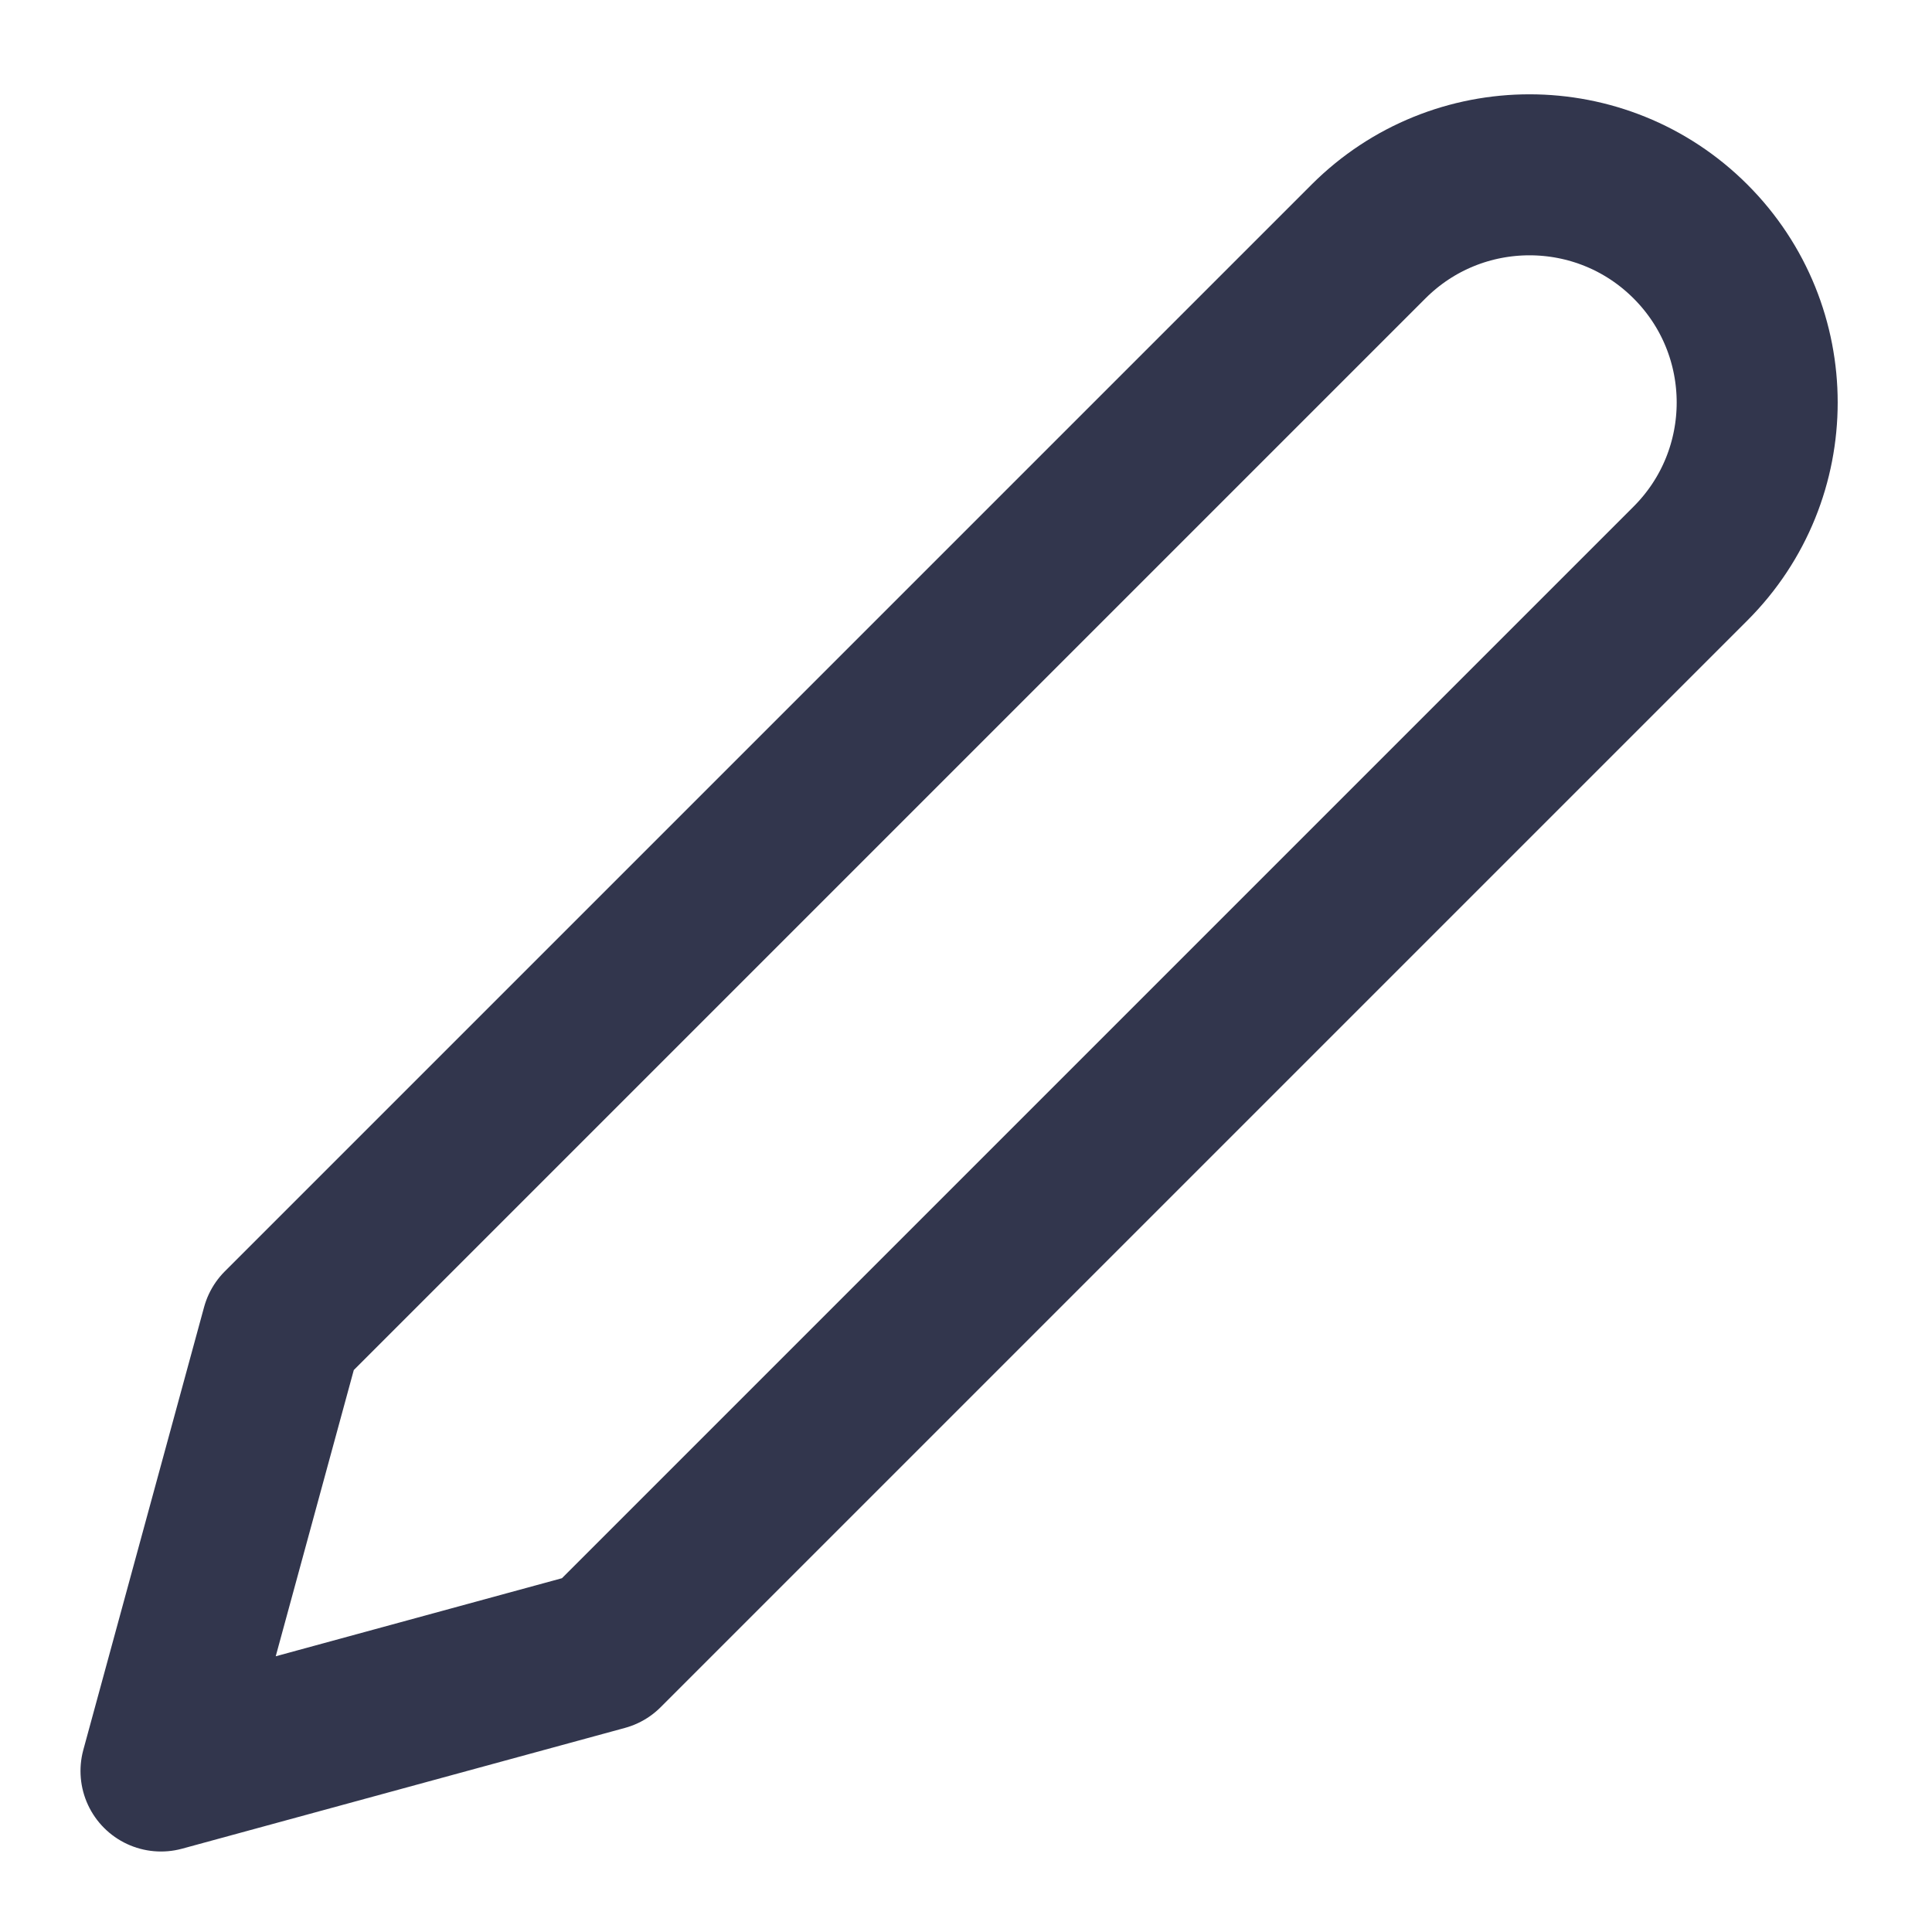
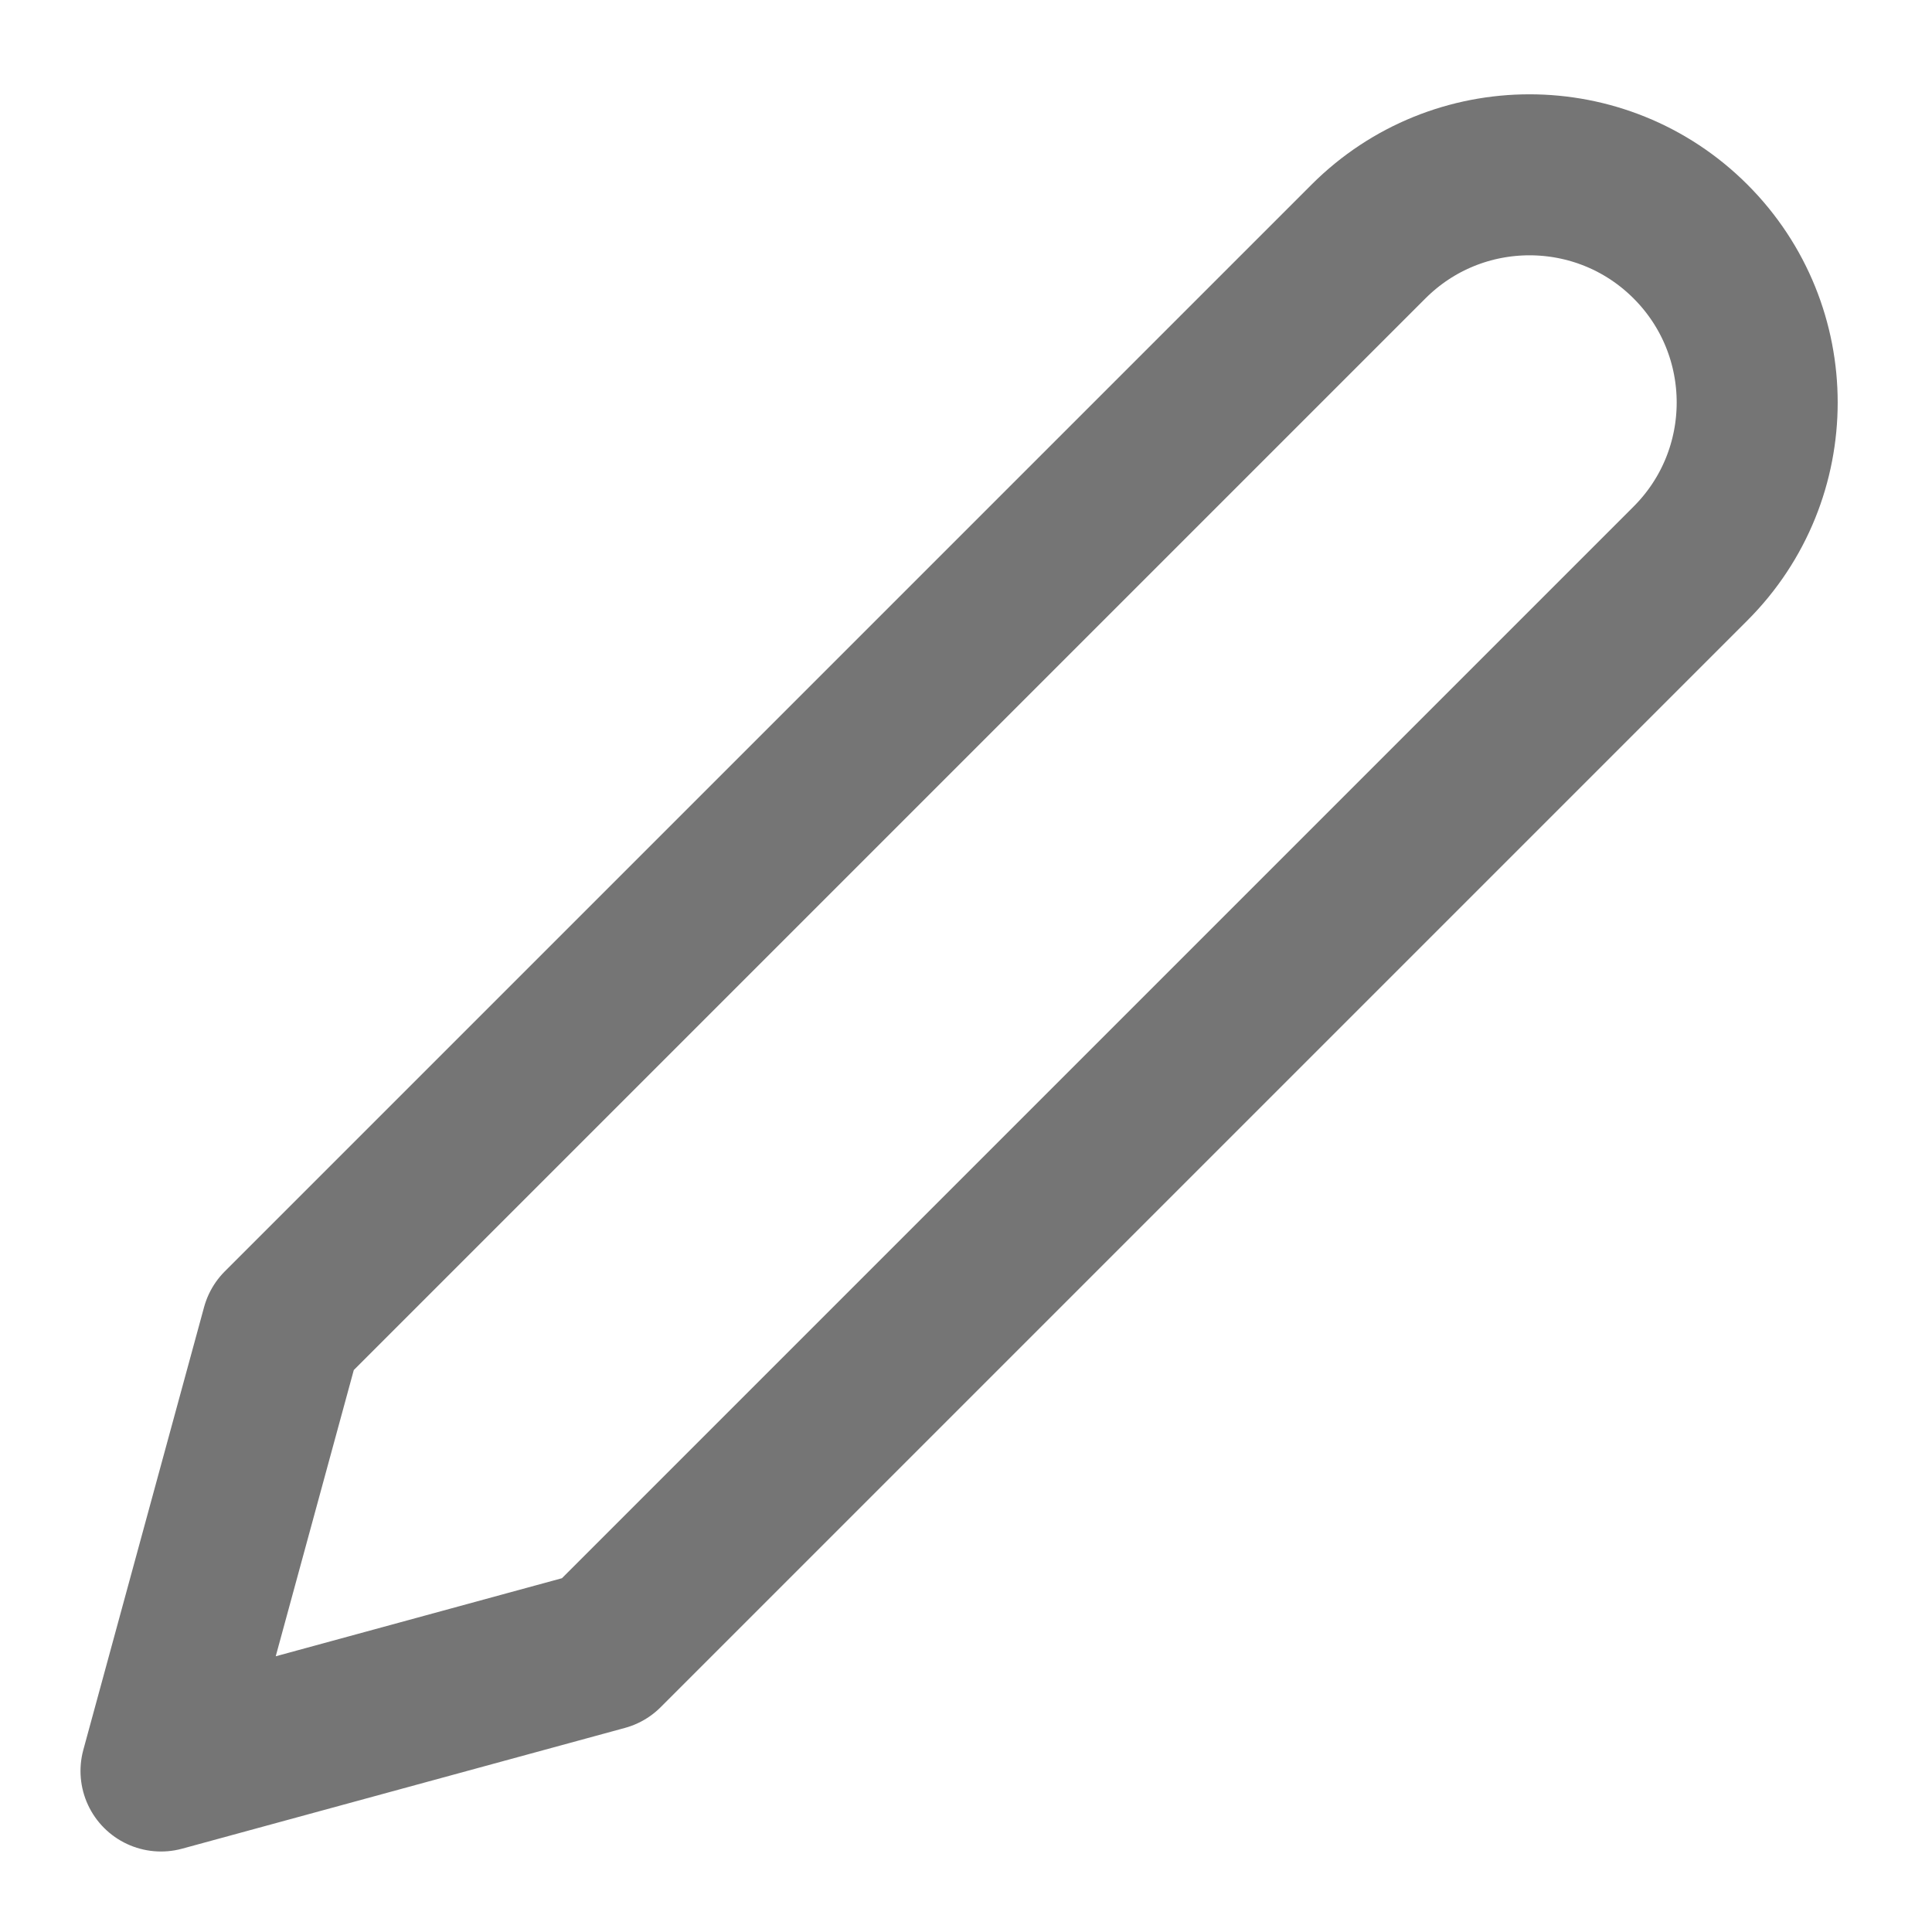
- <svg xmlns="http://www.w3.org/2000/svg" width="24" height="24" viewBox="0 0 24 24" fill="none" stroke="#32364D" stroke-width="2" stroke-linecap="round" stroke-linejoin="round" class="feather feather-edit-2">
+ <svg xmlns="http://www.w3.org/2000/svg" width="20" height="20" viewBox="0 0 24 24" fill="none" stroke="#757575" stroke-width="2" stroke-linecap="round" stroke-linejoin="round" class="feather feather-edit-2">
  <path d="M17 3a2.828 2.828 0 1 1 4 4L7.5 20.5 2 22l1.5-5.5L17 3z" />
</svg>
